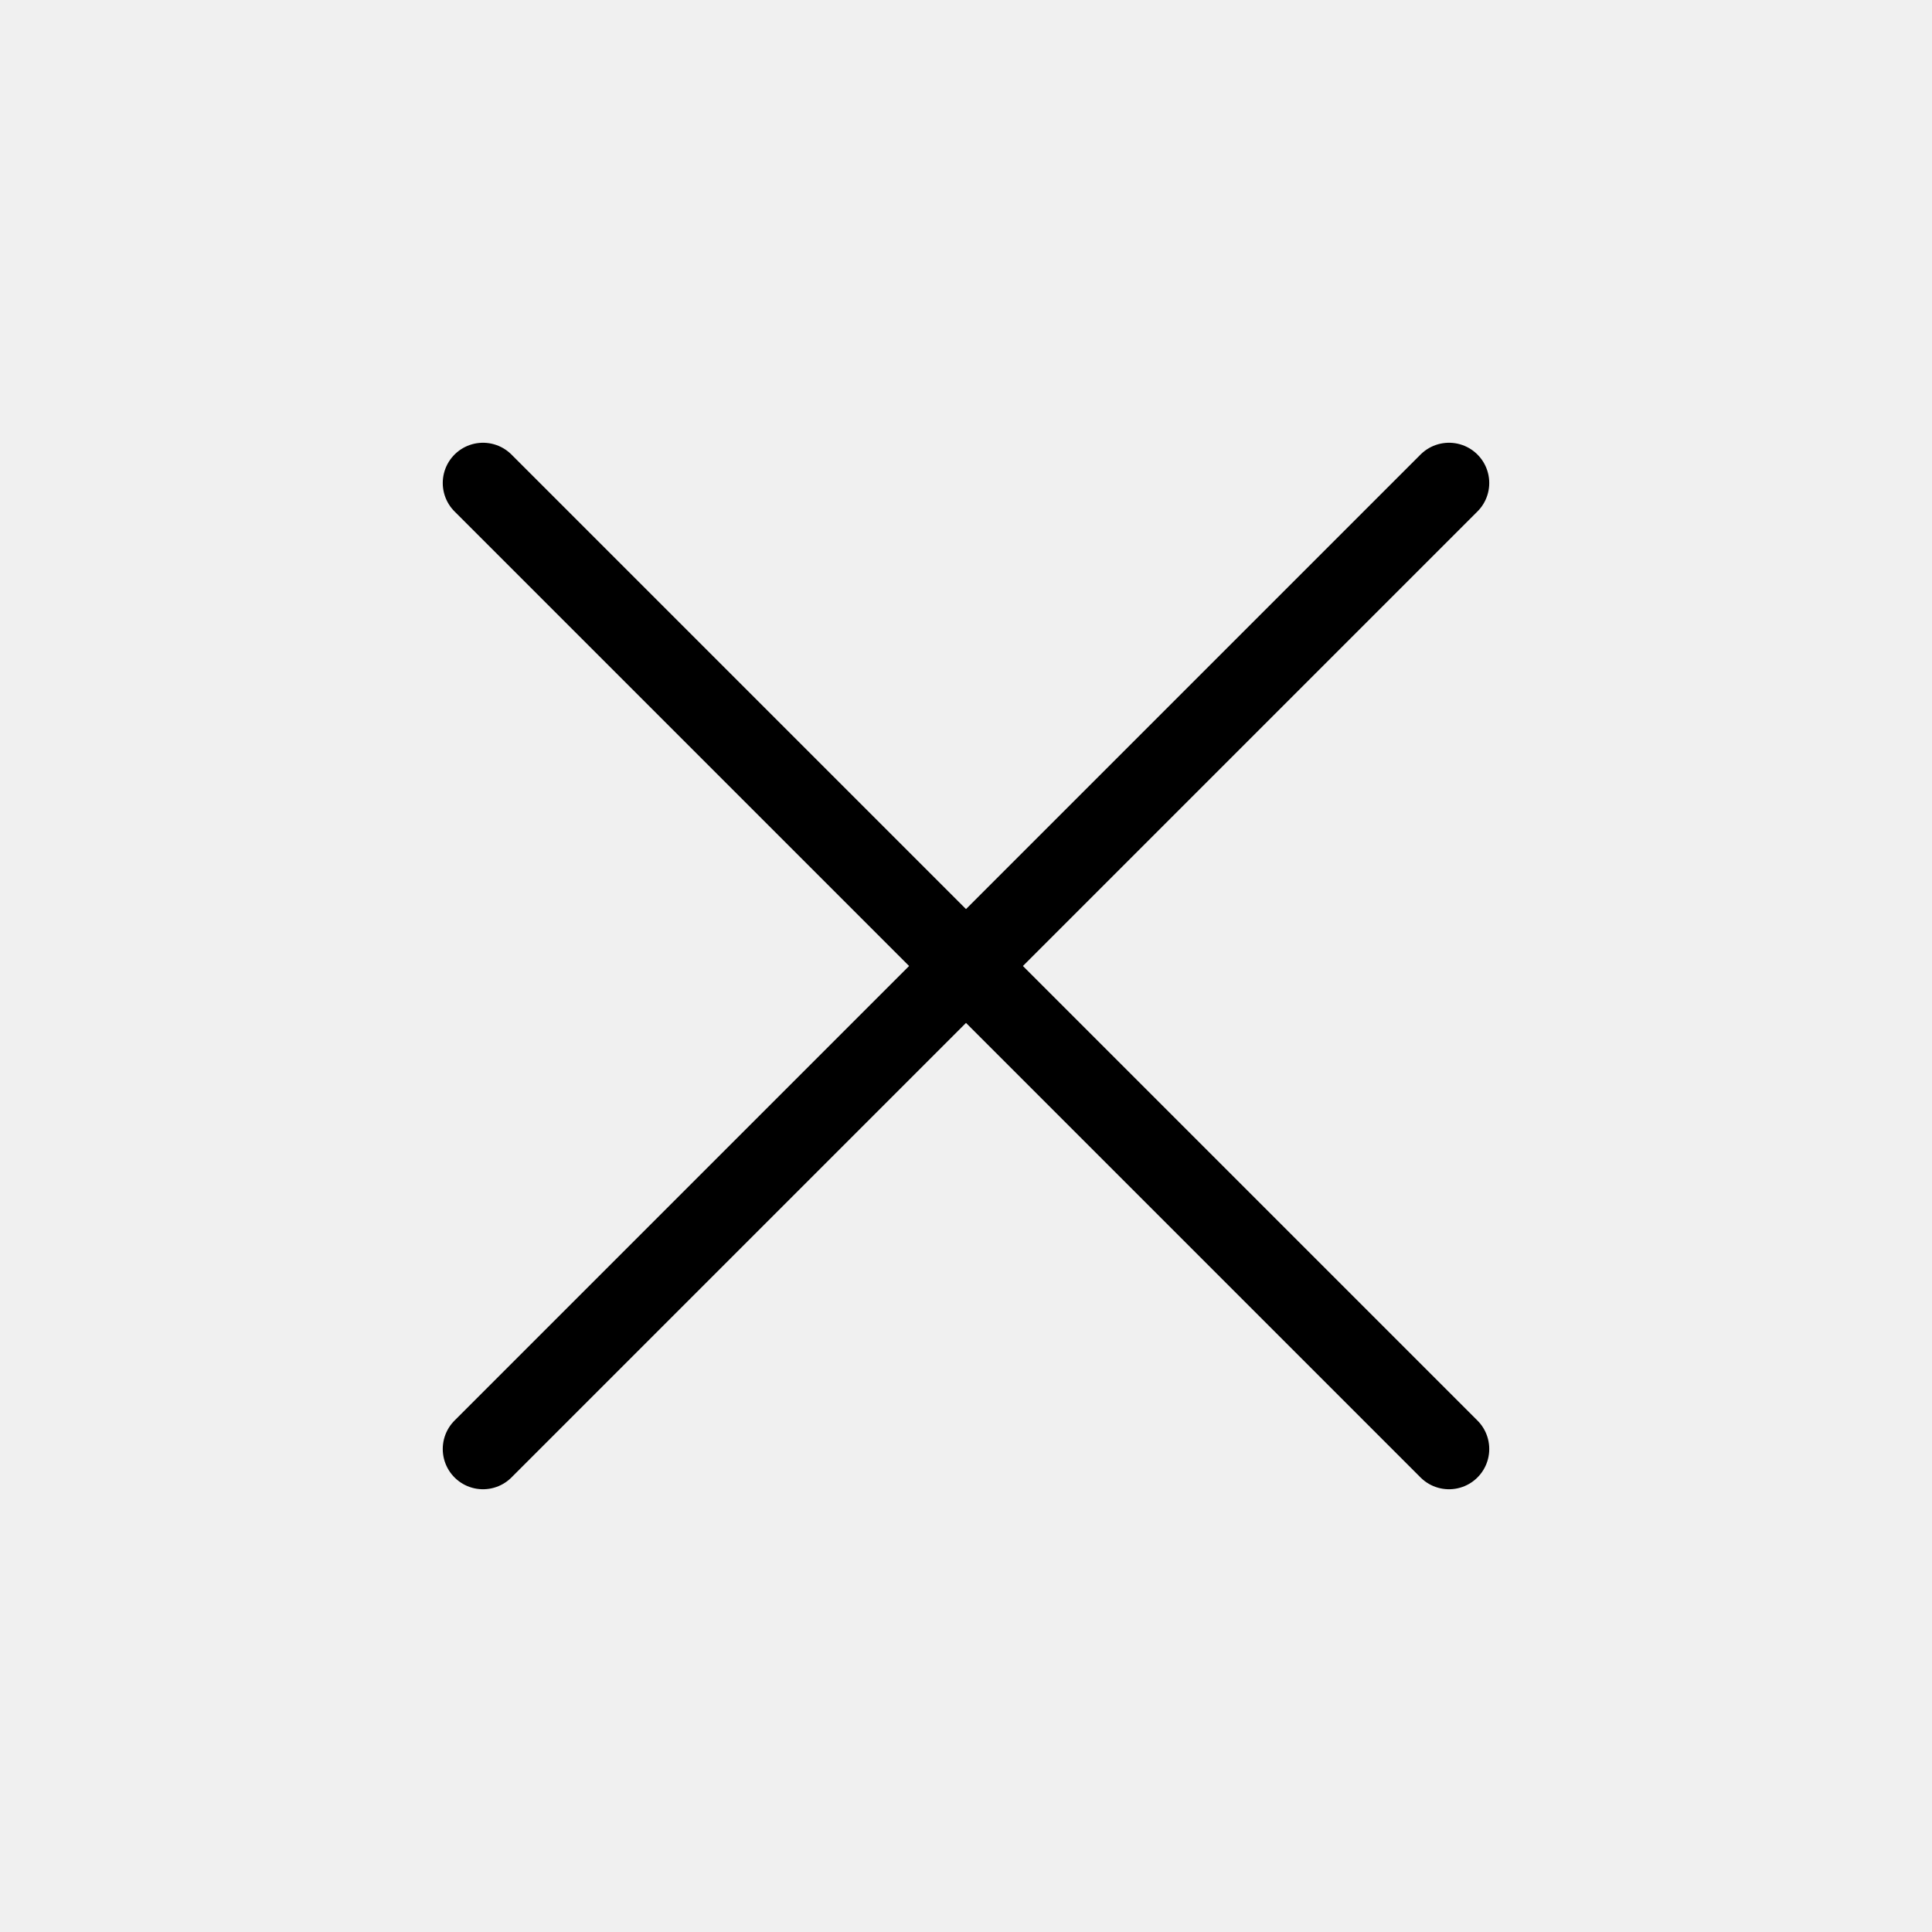
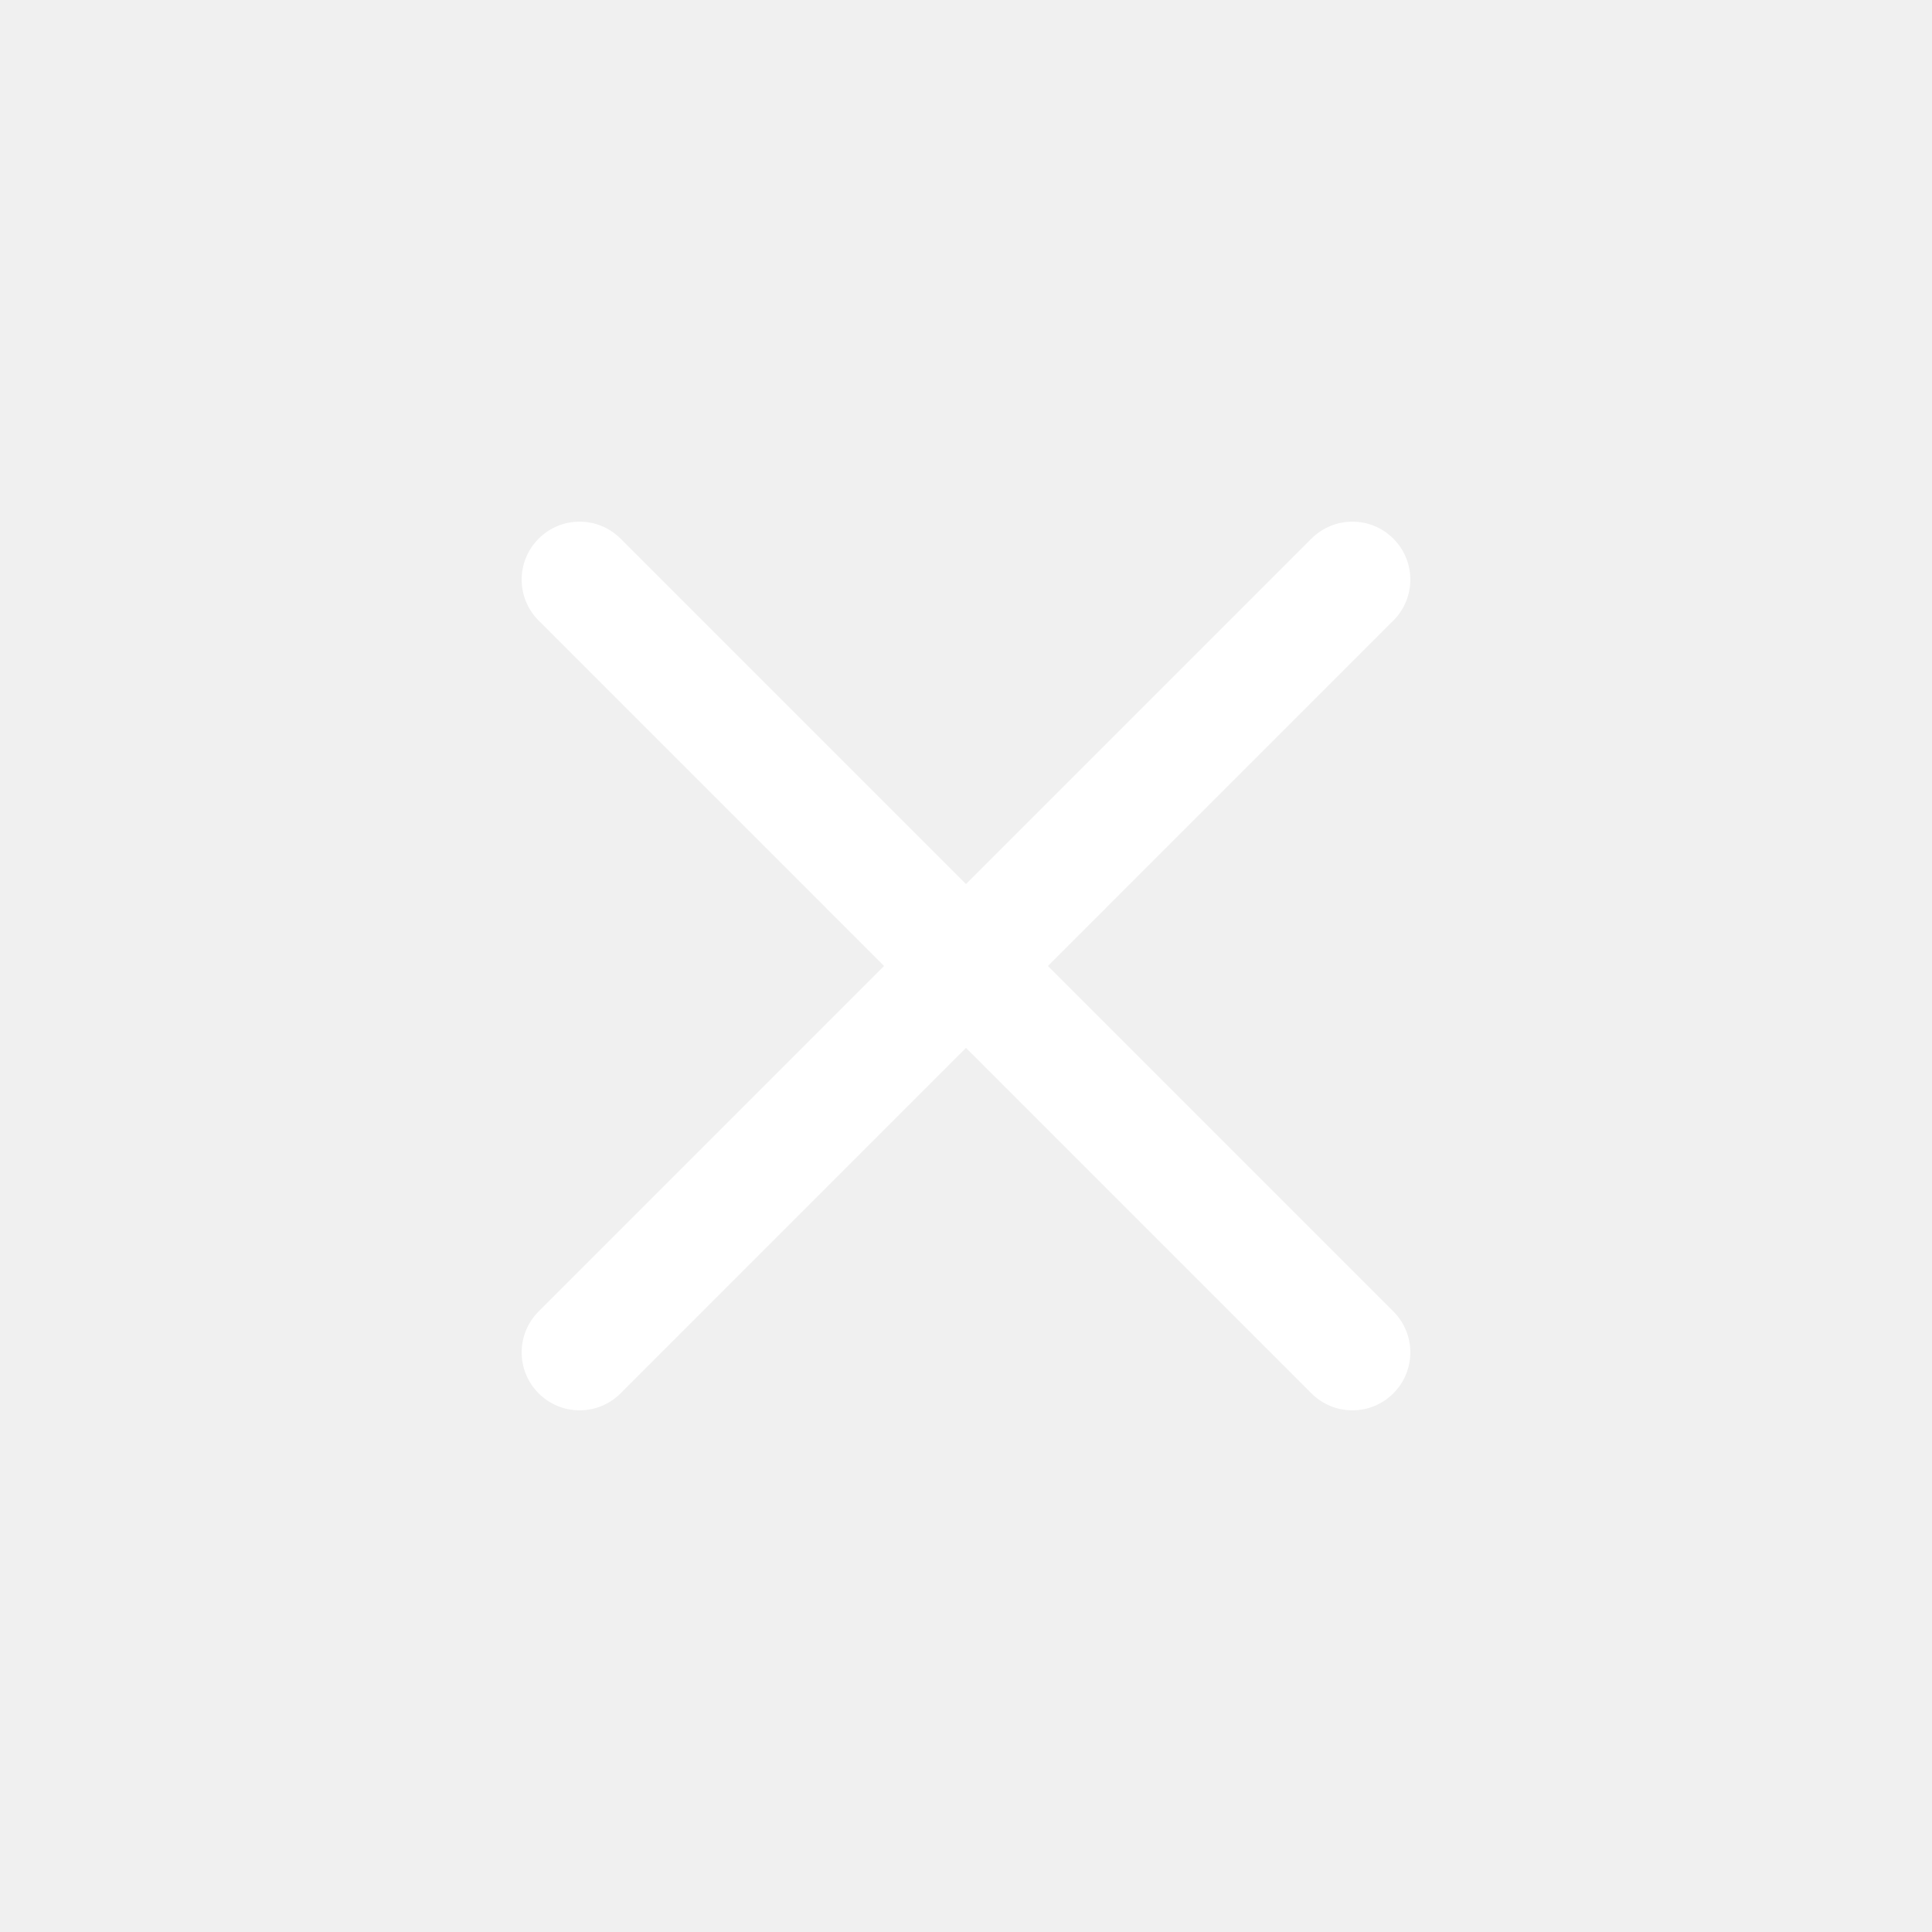
- <svg xmlns="http://www.w3.org/2000/svg" width="800px" height="800px" viewBox="0 0 24 24" fill="none">
-   <path d="M6 6L18 18" stroke="#000000" stroke-linecap="round" />
-   <path d="M18 6L6 18" stroke="#000000" stroke-linecap="round" />
+ <svg xmlns="http://www.w3.org/2000/svg" width="800px" height="800px" viewBox="0 -0.5 25 25" fill="none">
+   <g id="SVGRepo_bgCarrier" stroke-width="0" />
+   <g id="SVGRepo_tracerCarrier" stroke-linecap="round" stroke-linejoin="round" />
+   <g id="SVGRepo_iconCarrier">
+     <path d="M6.97 16.47C6.677 16.763 6.677 17.237 6.97 17.53C7.263 17.823 7.737 17.823 8.03 17.53L6.97 16.47ZM13.03 12.53C13.323 12.237 13.323 11.763 13.03 11.47C12.737 11.177 12.263 11.177 11.97 11.47L13.03 12.53ZM11.97 11.47C11.677 11.763 11.677 12.237 11.97 12.53C12.263 12.823 12.737 12.823 13.03 12.53L11.97 11.47ZM18.03 7.53C18.323 7.237 18.323 6.763 18.03 6.47C17.737 6.177 17.263 6.177 16.97 6.47L18.03 7.53ZM13.03 11.47C12.737 11.177 12.263 11.177 11.97 11.47C11.677 11.763 11.677 12.237 11.97 12.53L13.03 11.47ZM16.97 17.53C17.263 17.823 17.737 17.823 18.03 17.53C18.323 17.237 18.323 16.763 18.03 16.47L16.97 17.53ZM11.97 12.53C12.263 12.823 12.737 12.823 13.03 12.53C13.323 12.237 13.323 11.763 13.03 11.47L11.97 12.53ZM8.03 6.47C7.737 6.177 7.263 6.177 6.97 6.47C6.677 6.763 6.677 7.237 6.97 7.53L8.03 6.47ZM8.03 17.53L13.03 12.53L11.97 11.47L6.97 16.47L8.03 17.53ZM13.03 12.53L18.03 7.53L16.97 6.47L11.97 11.47L13.03 12.53ZM11.97 12.53L16.97 17.53L18.03 16.47L13.03 11.47L11.97 12.53ZM13.03 11.47L8.03 6.47L6.97 7.53L11.97 12.53L13.03 11.47Z" fill="#ffffff" />
+   </g>
</svg>
